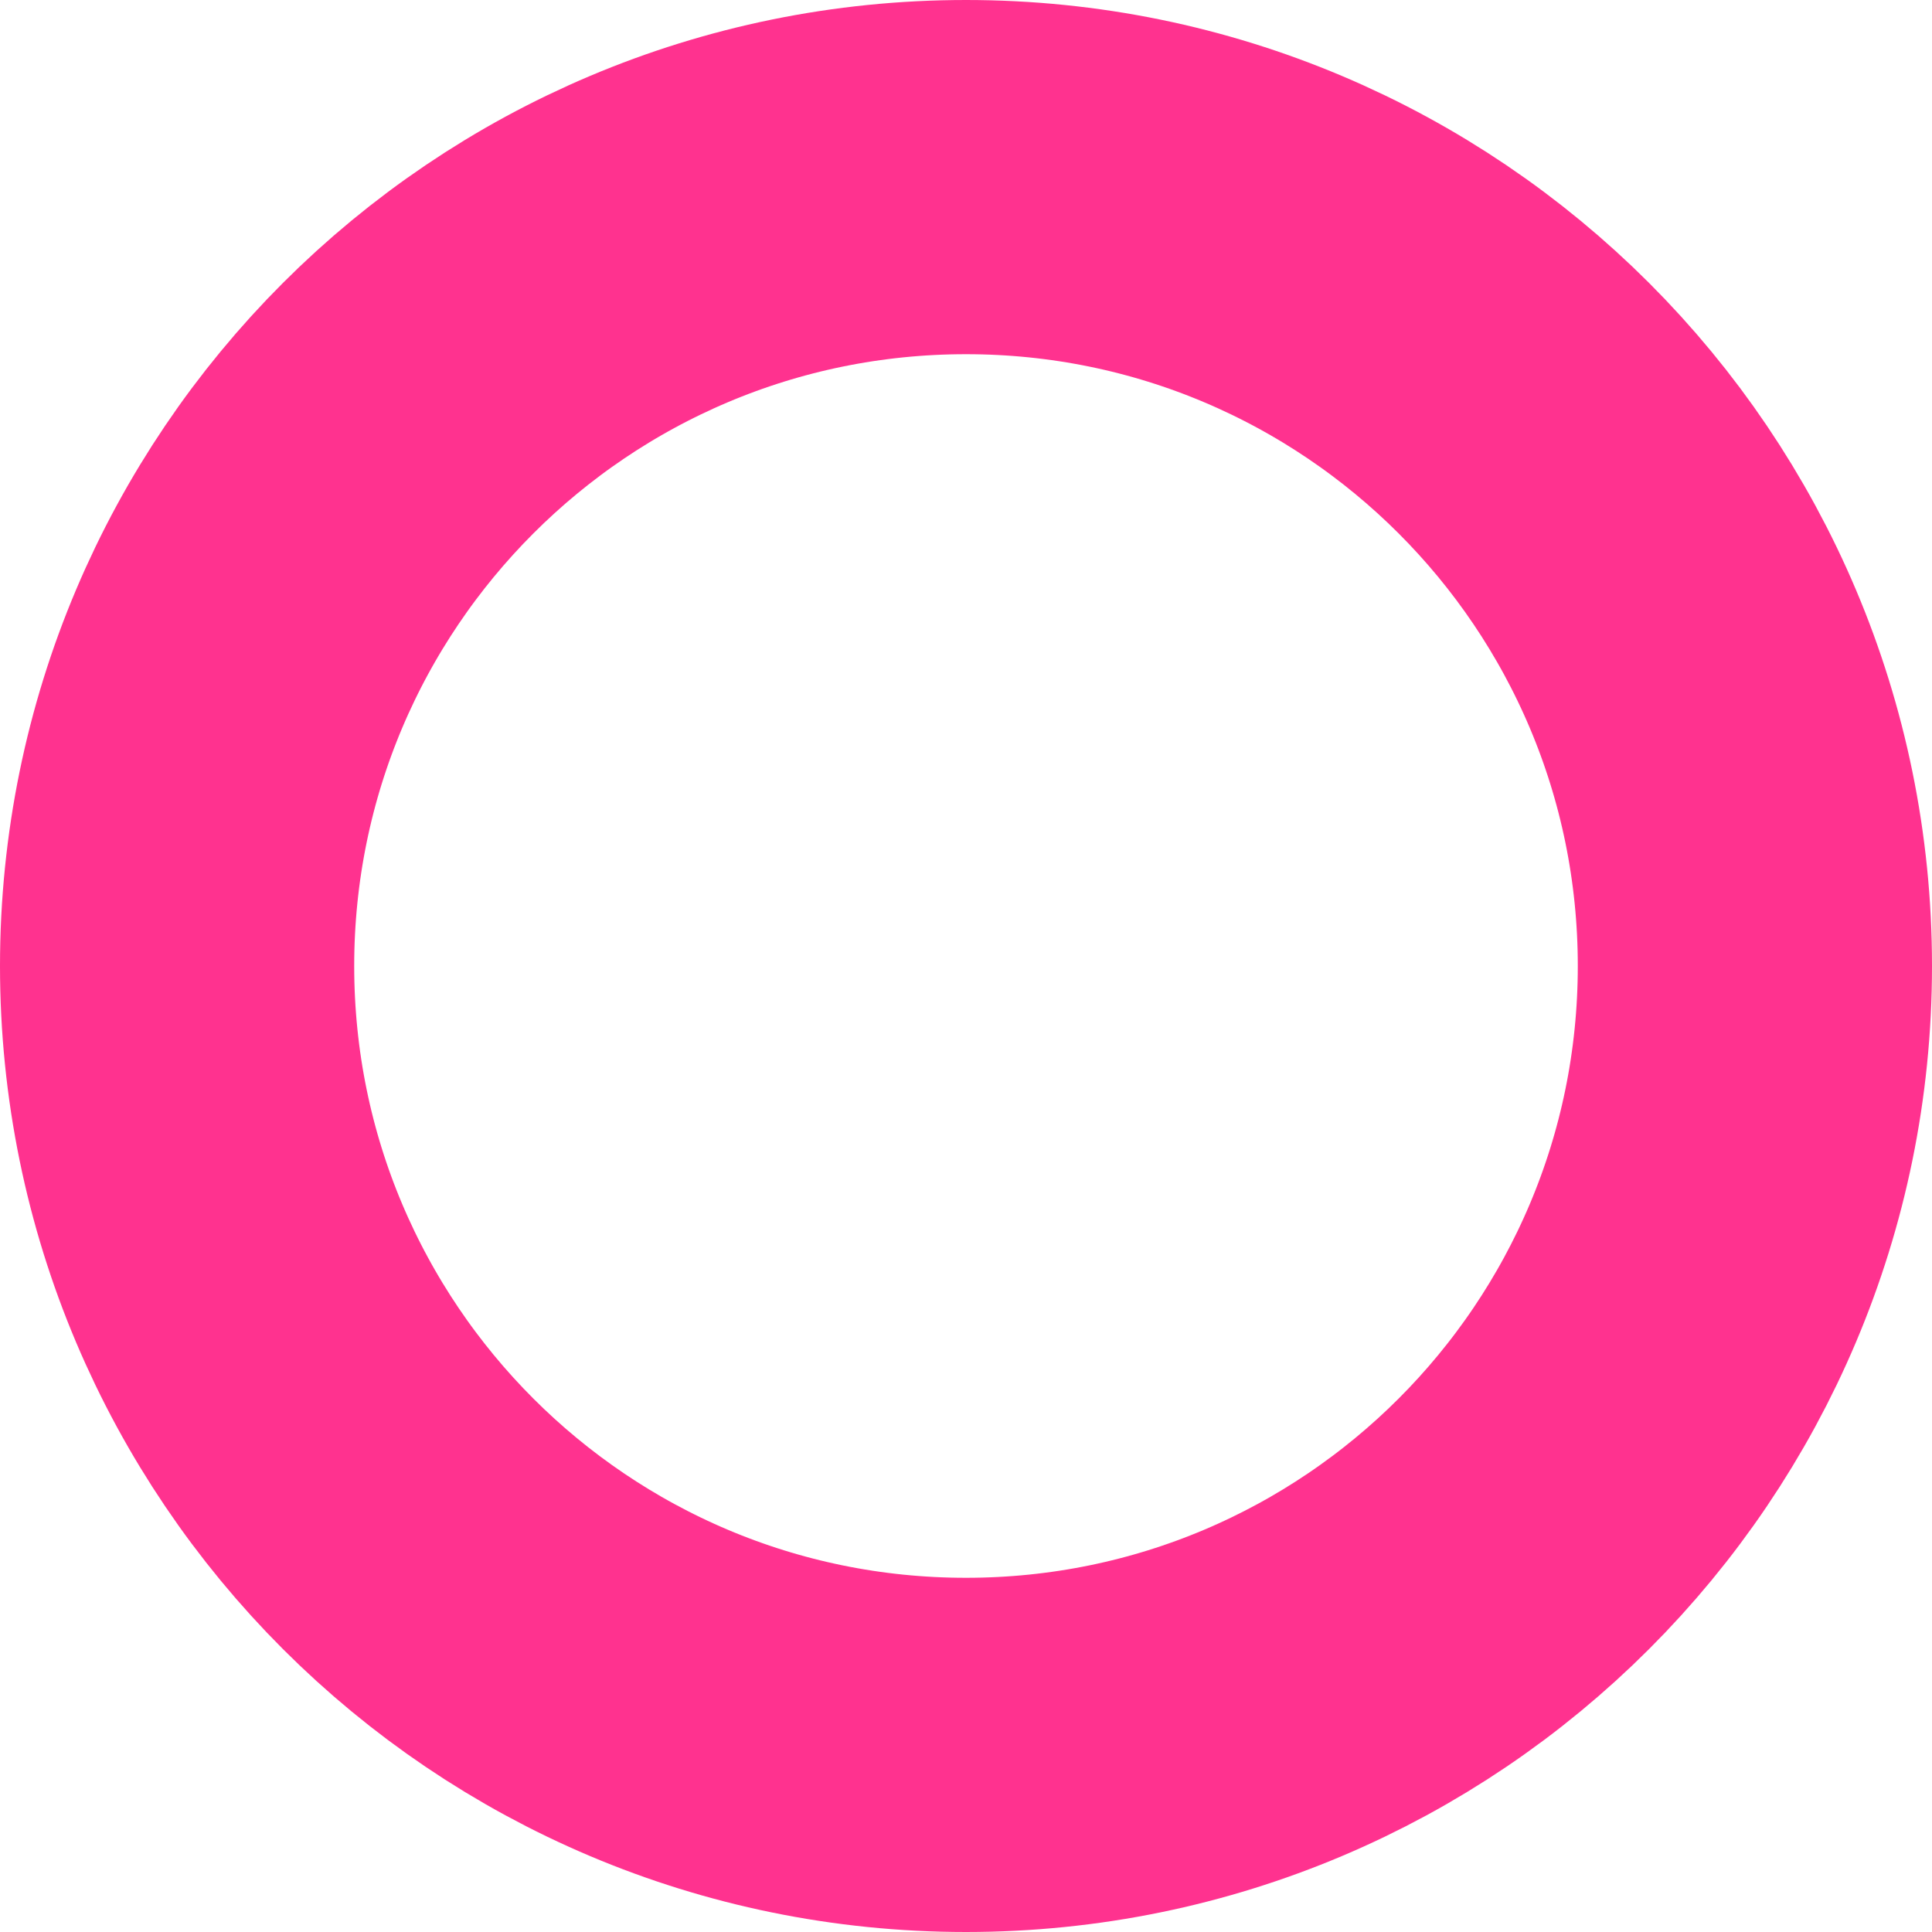
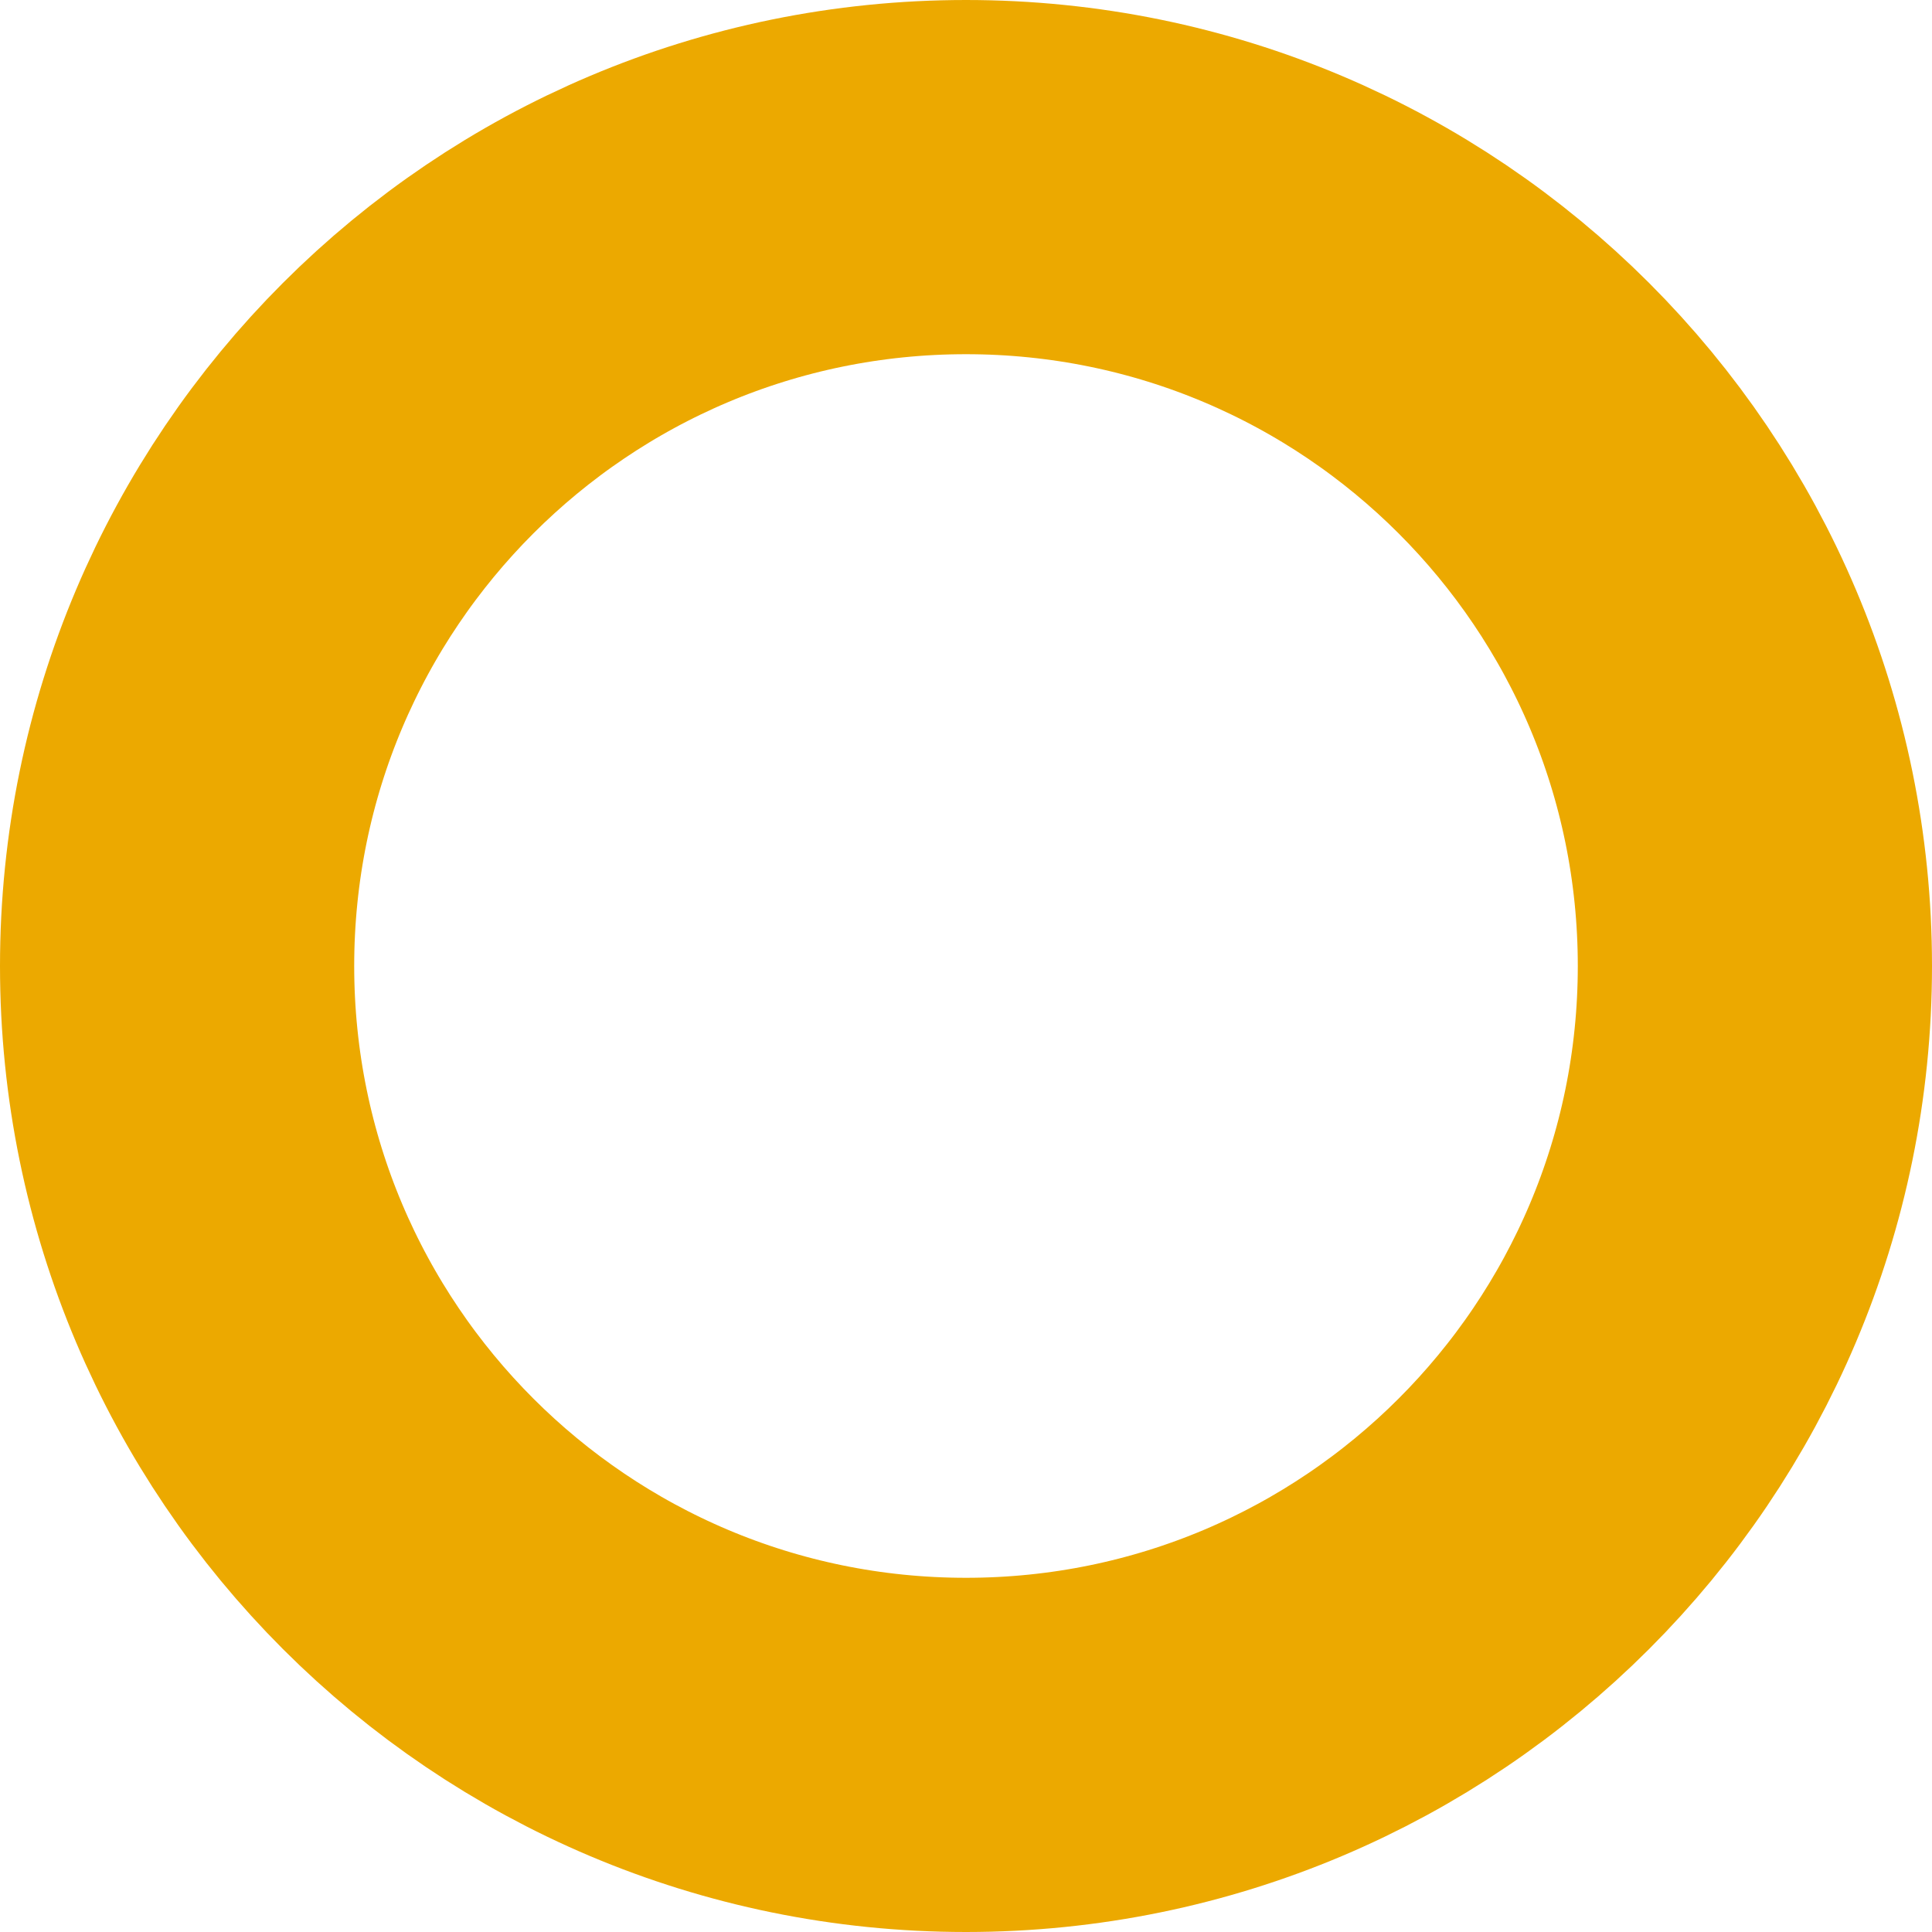
<svg xmlns="http://www.w3.org/2000/svg" width="20" height="20" viewBox="0 0 300 300" fill="none">
-   <path d="M272.5 150C272.5 217.655 217.655 272.5 150 272.5C82.345 272.5 27.5 217.655 27.5 150C27.5 82.345 82.345 27.5 150 27.5C217.655 27.5 272.5 82.345 272.5 150Z" stroke="#ff328f" stroke-width="55" />
+   <path d="M272.5 150C272.5 217.655 217.655 272.5 150 272.5C82.345 272.5 27.5 217.655 27.5 150C27.5 82.345 82.345 27.5 150 27.5C217.655 27.5 272.5 82.345 272.5 150Z" stroke="#eca900" stroke-width="55" />
</svg>
